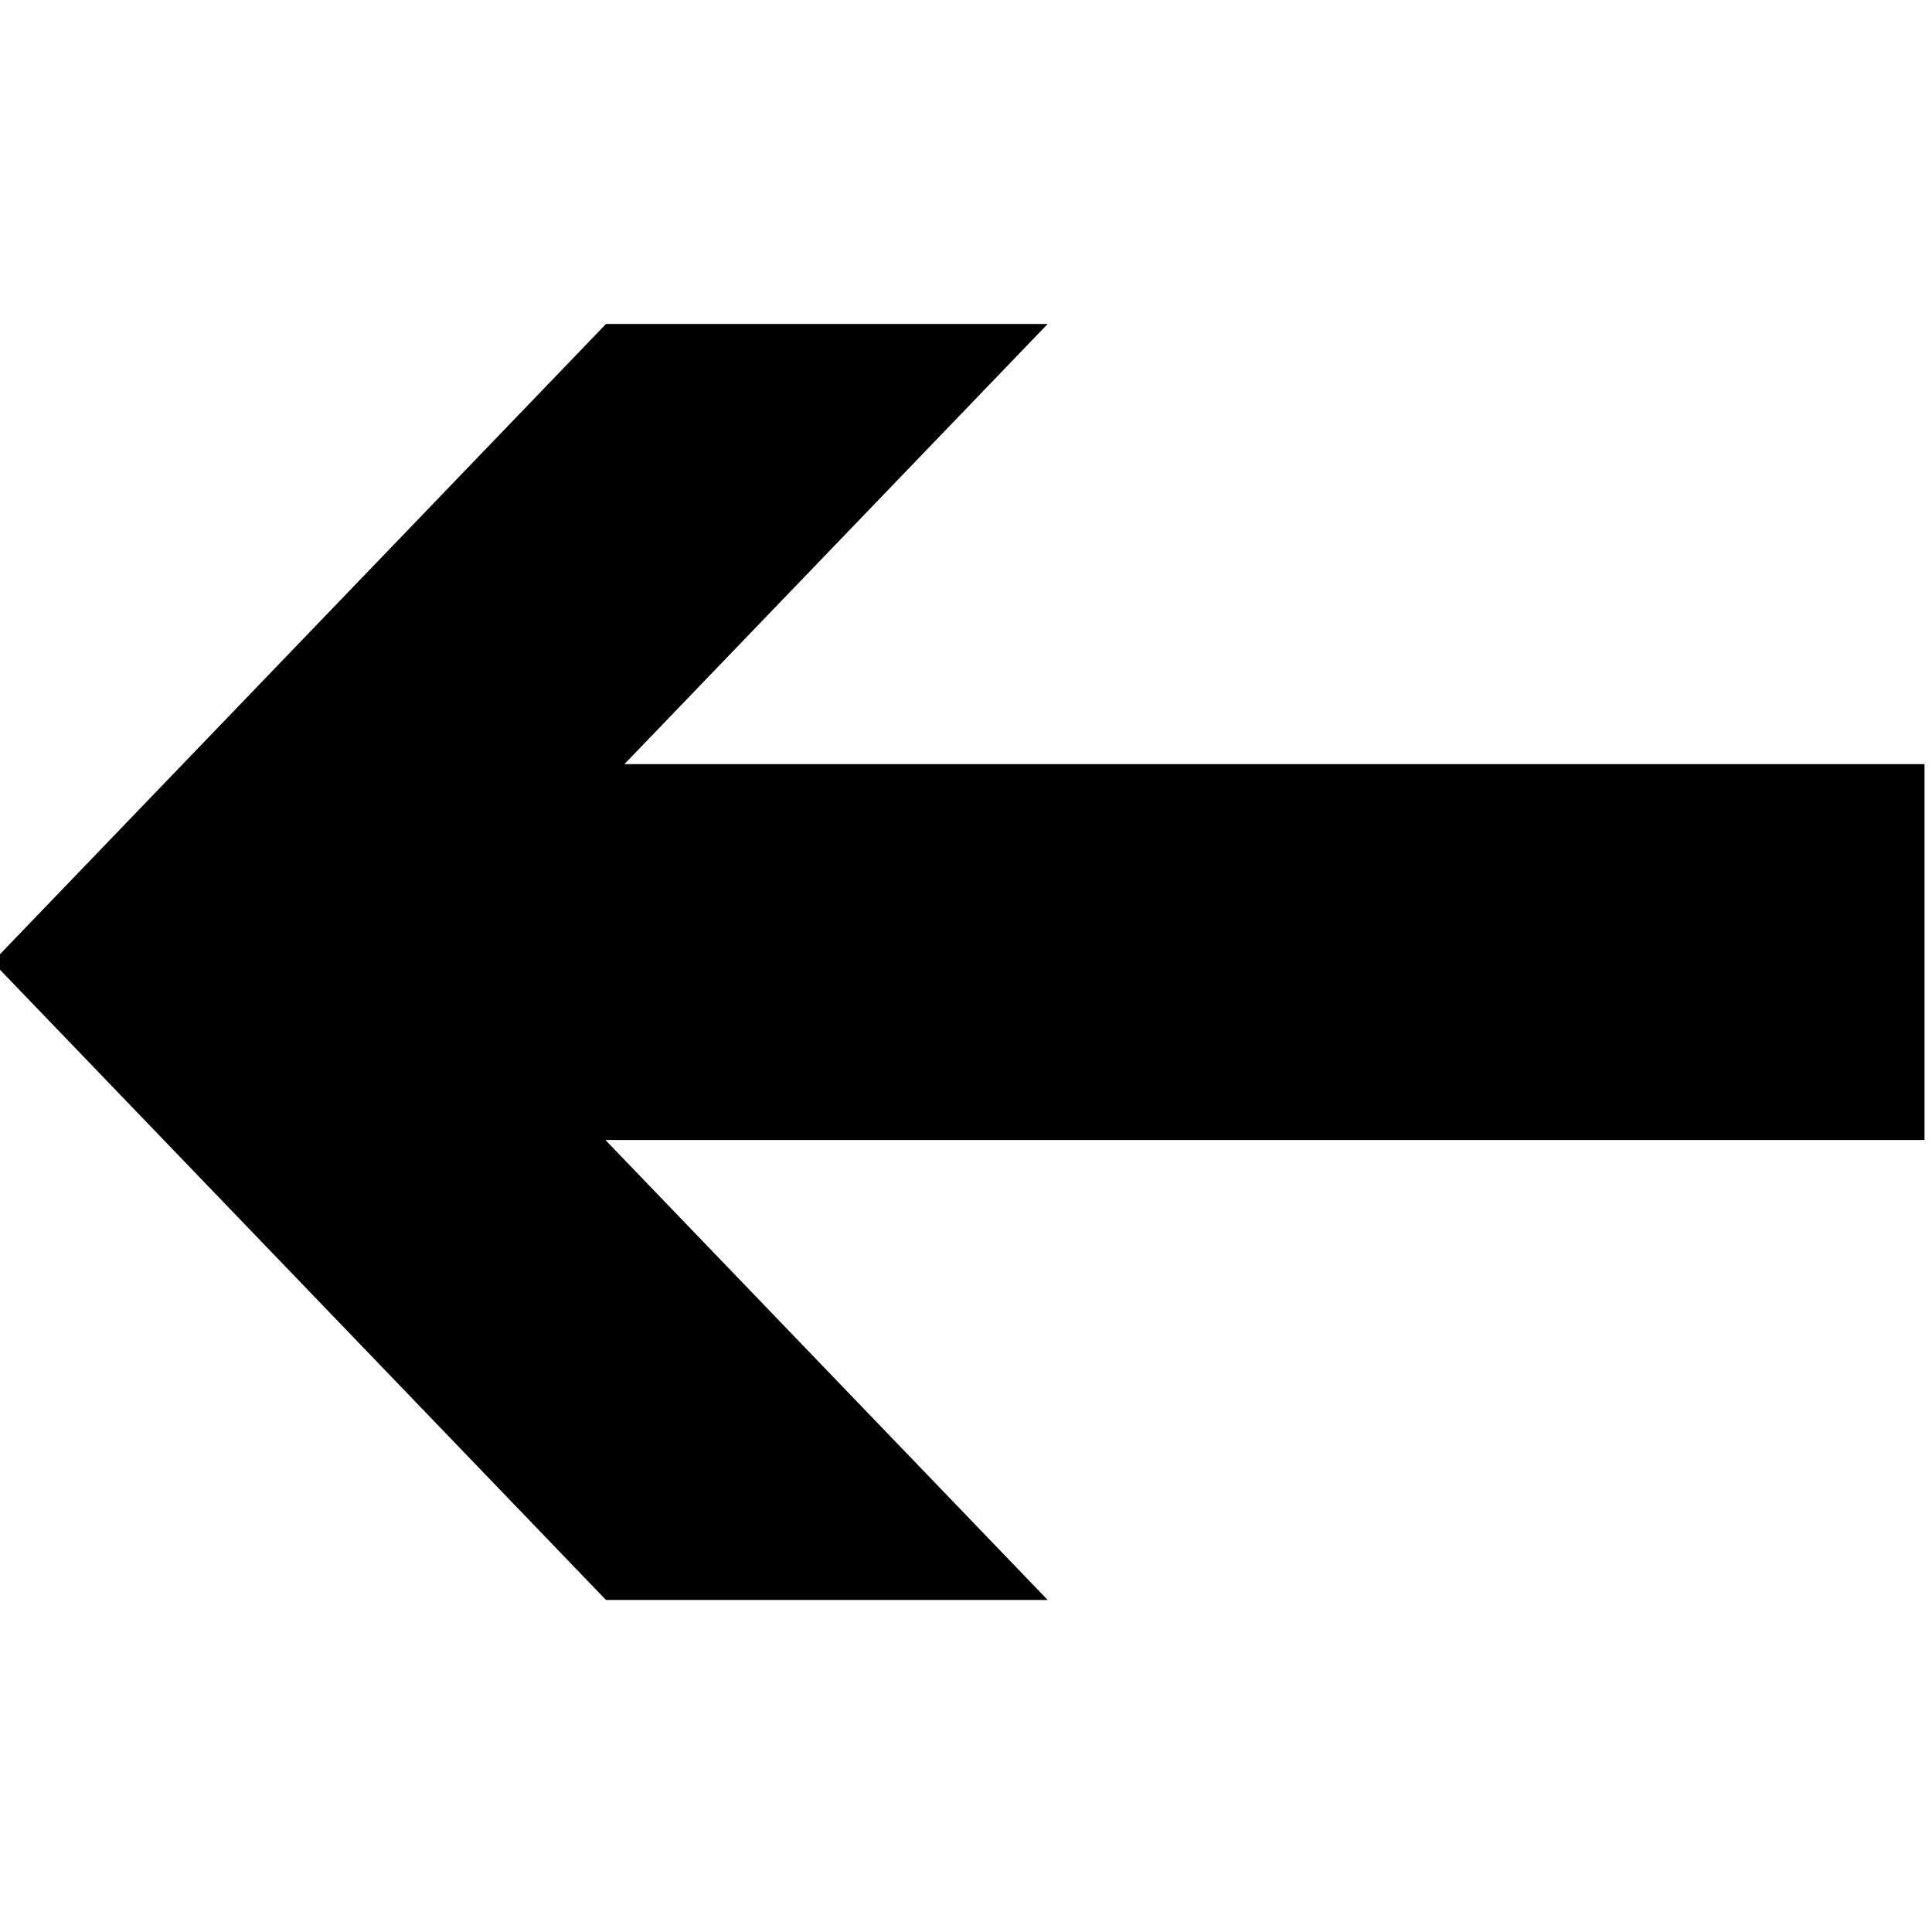
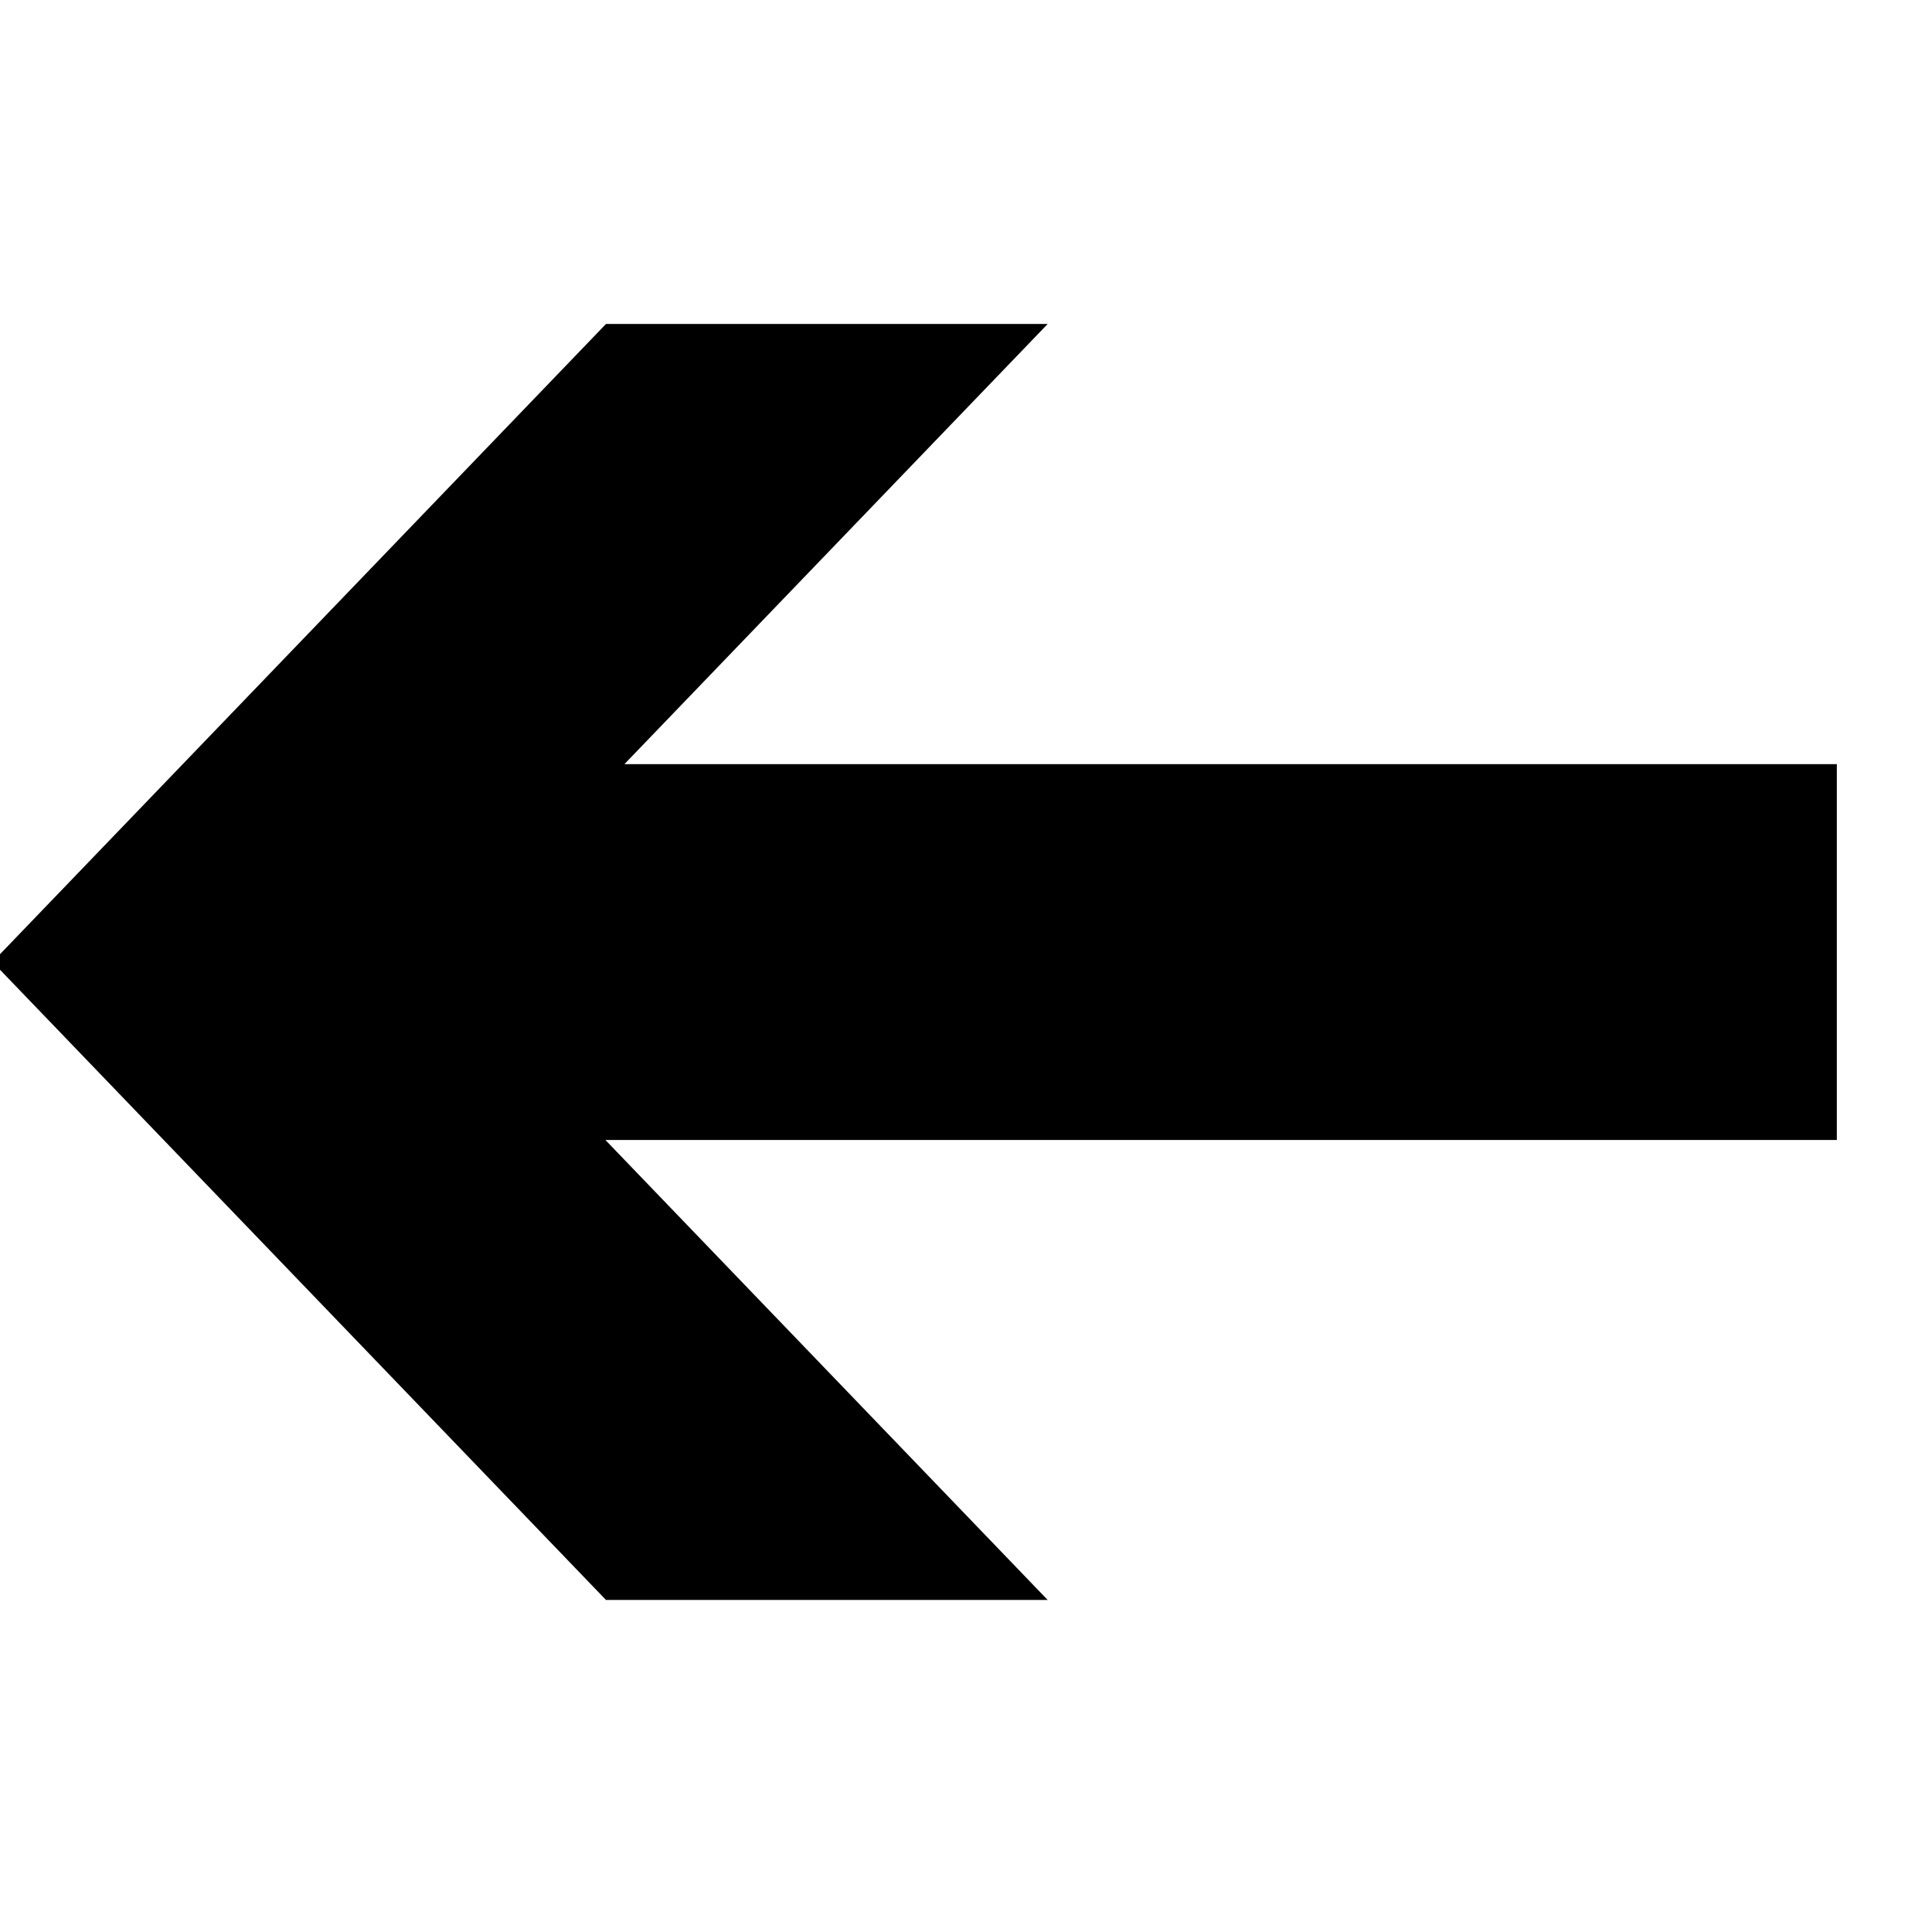
<svg xmlns="http://www.w3.org/2000/svg" width="85.33" height="85.33" viewBox="0 0 85.33 85.33">
  <g transform="translate(-125.33 -0)">
    <g>
-       <path d="M249.058,70.665L268.591,90.98L210.33,90.98L210.33,107.58L267.752,107.58L249.058,127.021L268.566,127.021L295.66,98.843L276.728,98.843L276.728,98.843L295.66,98.843L268.566,70.665L249.058,70.665Z" fill-rule="evenodd" fill="currentColor" fill-opacity="1" transform="matrix(-1,0,0,-1,420.66,141.33)" />
+       <path d="M249.058,70.665L268.591,90.98L214.203,90.98L214.203,107.58L267.752,107.58L249.058,127.021L268.566,127.021L295.66,98.843L276.728,98.843L276.728,98.843L295.66,98.843L268.566,70.665L249.058,70.665Z" fill-rule="evenodd" fill="currentColor" fill-opacity="1" transform="matrix(-1,0,0,-1,420.66,141.33)" />
    </g>
  </g>
</svg>
